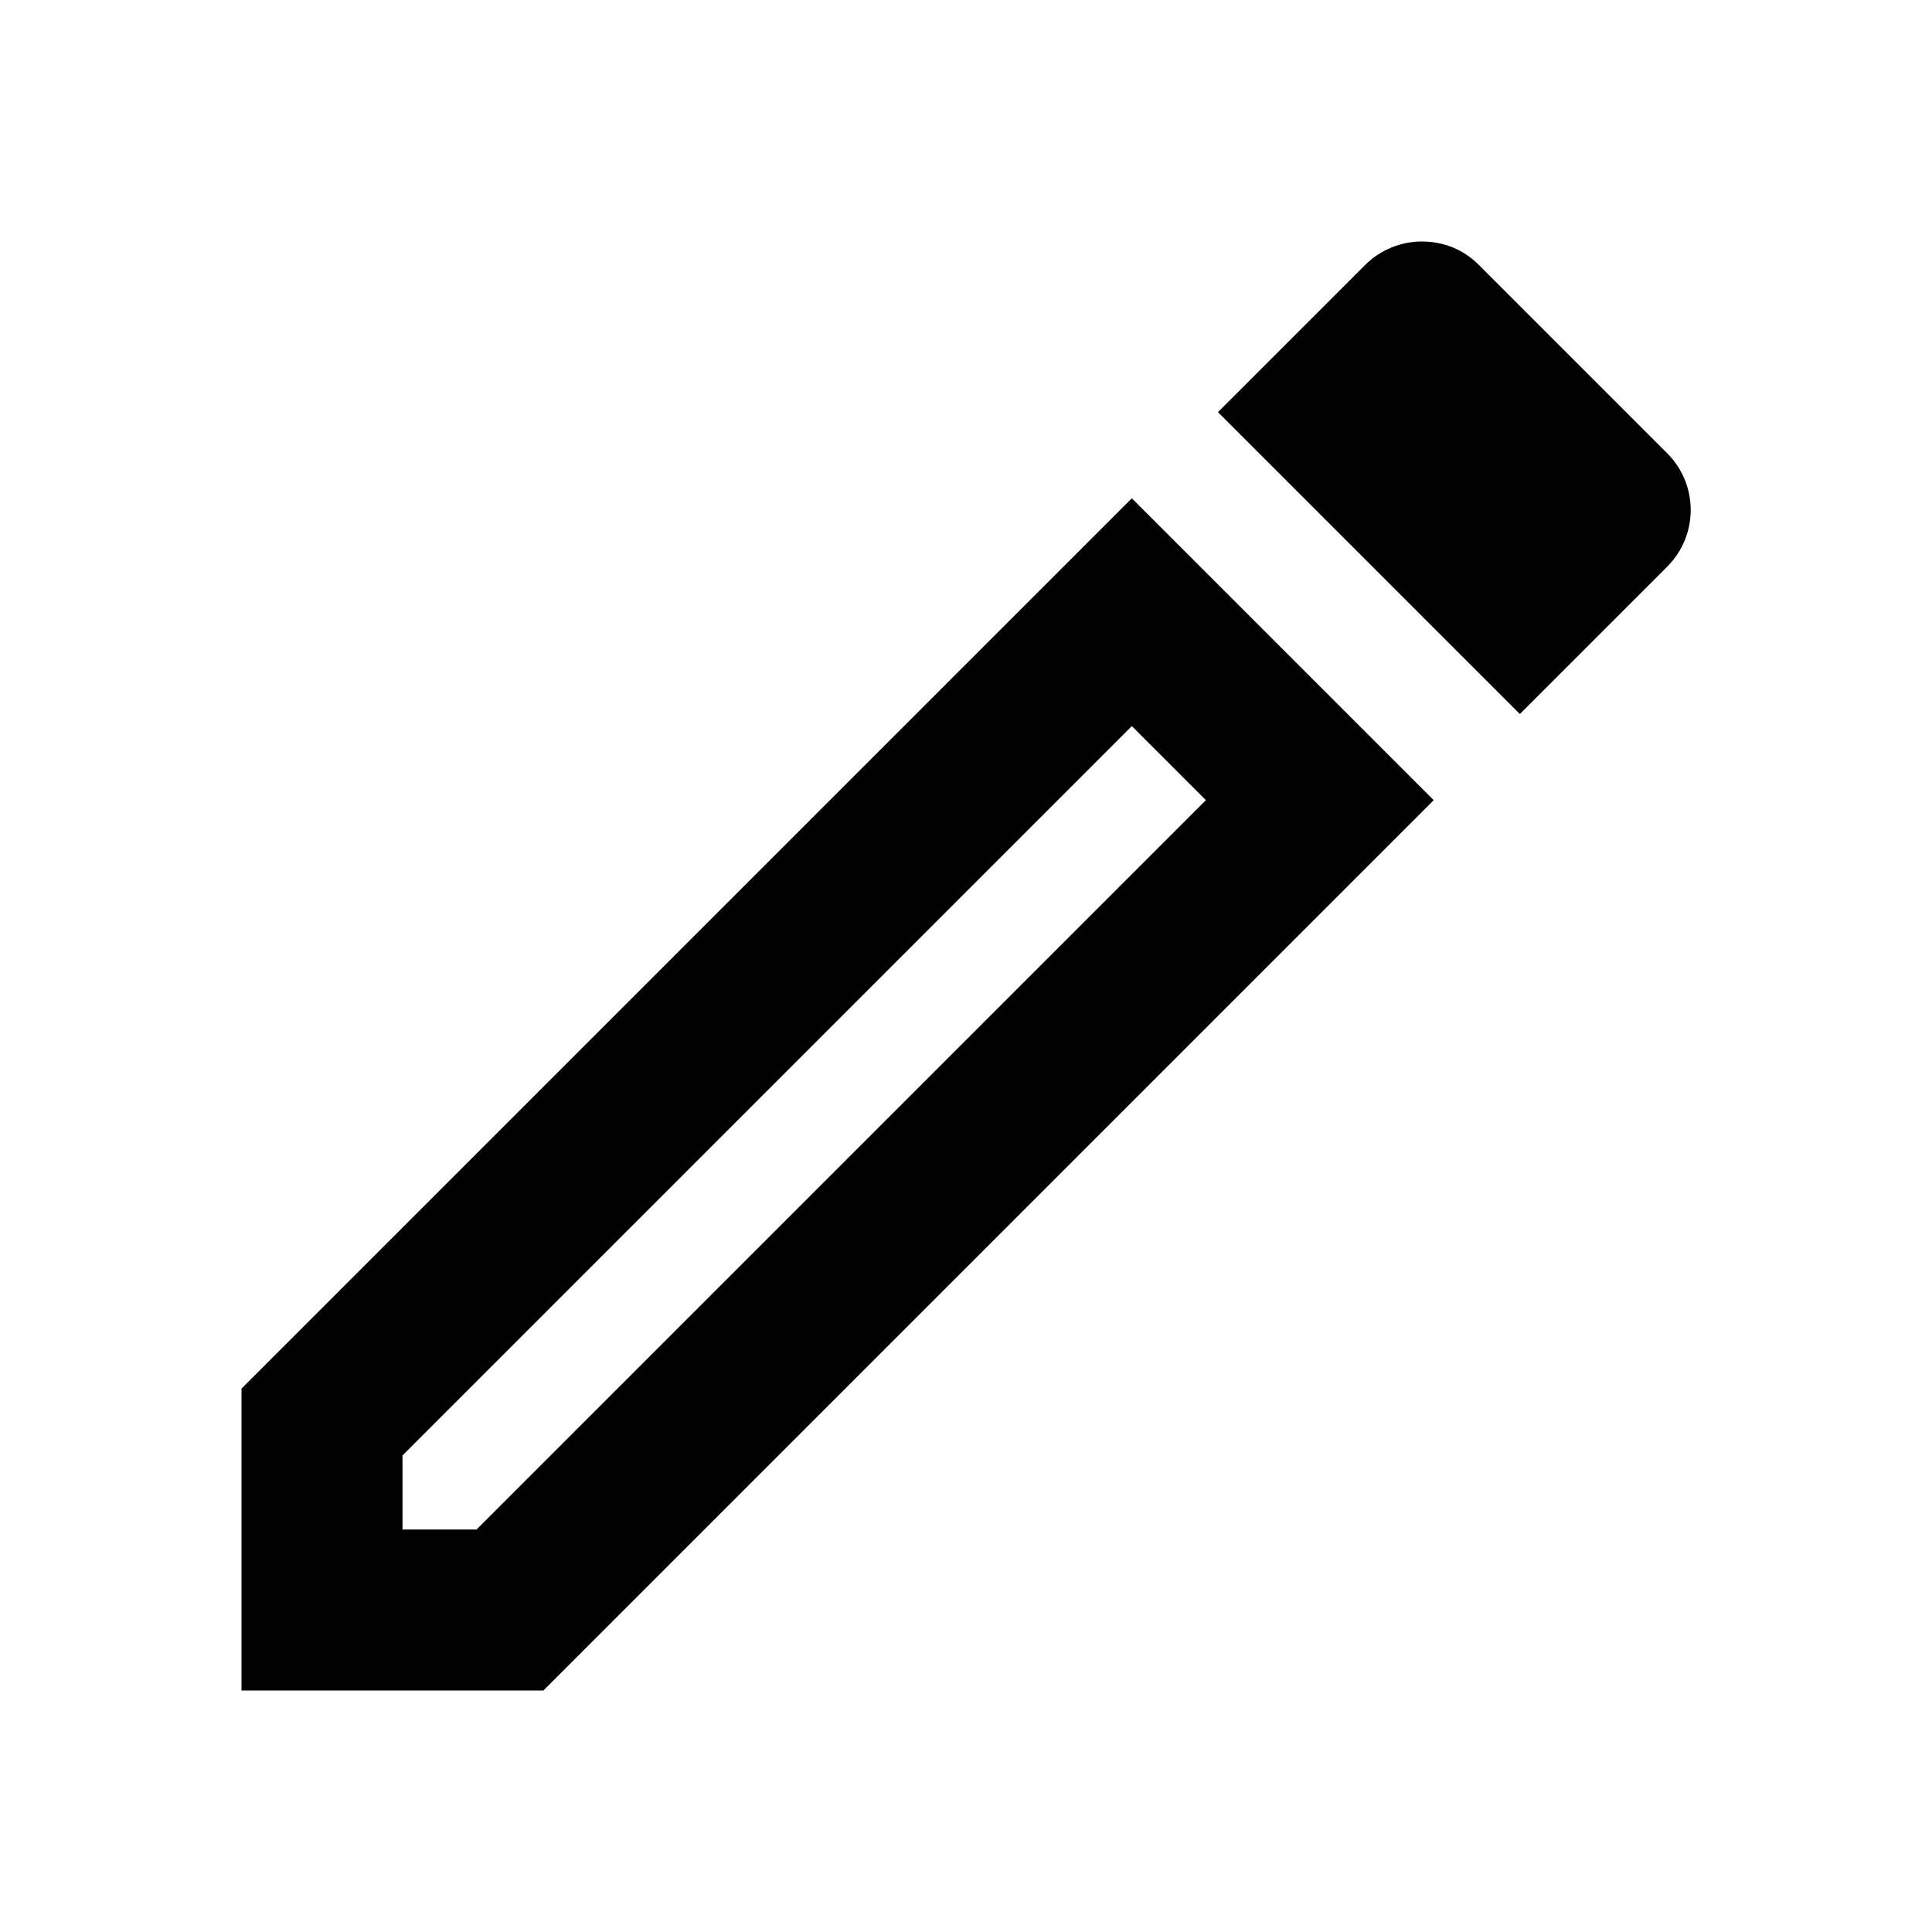
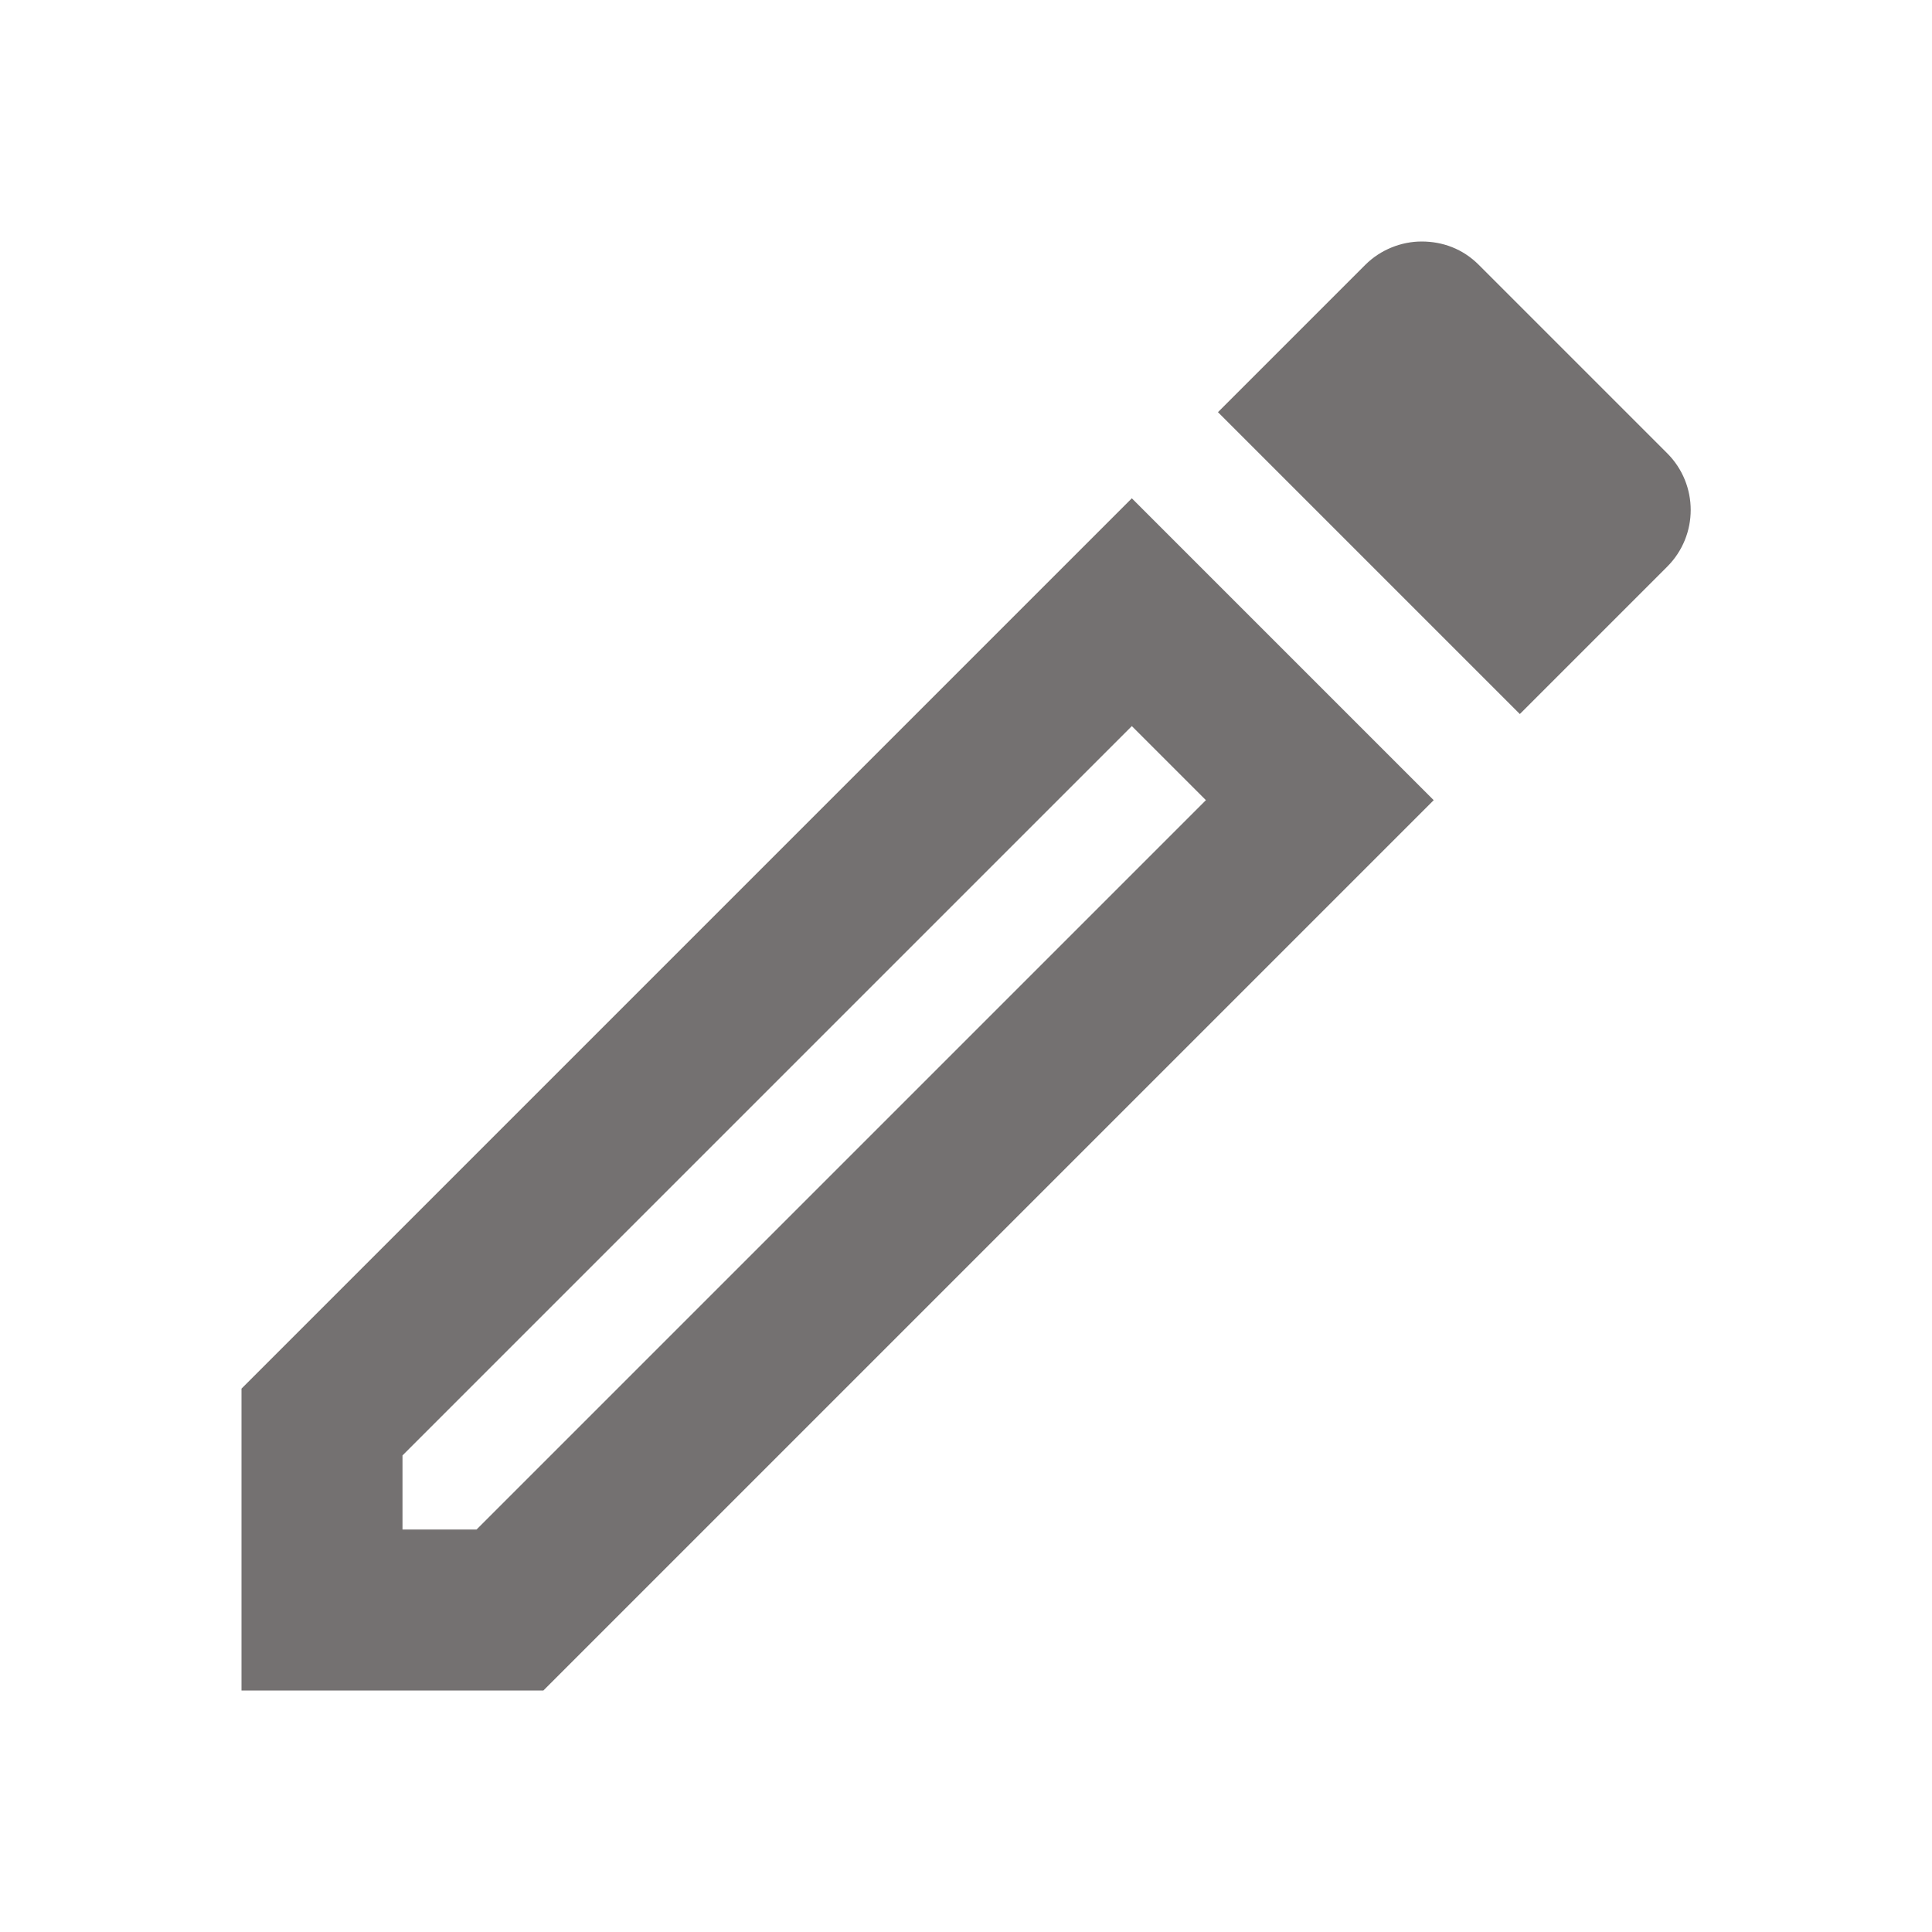
- <svg xmlns="http://www.w3.org/2000/svg" height="24px" viewBox="0 0 24 24" width="24px" fill="#000000">
+ <svg xmlns="http://www.w3.org/2000/svg" height="24px" viewBox="0 0 24 24" width="24px" fill="#747171">
  <path d="M0 0h24v24H0V0z" fill="none" />
  <path d="M14.06 9.02l.92.92L5.92 19H5v-.92l9.06-9.06M17.66 3c-.25 0-.51.1-.7.29l-1.83 1.83 3.75 3.75 1.83-1.83c.39-.39.39-1.02 0-1.41l-2.34-2.34c-.2-.2-.45-.29-.71-.29zm-3.6 3.19L3 17.25V21h3.75L17.81 9.94l-3.75-3.75z" />
</svg>
